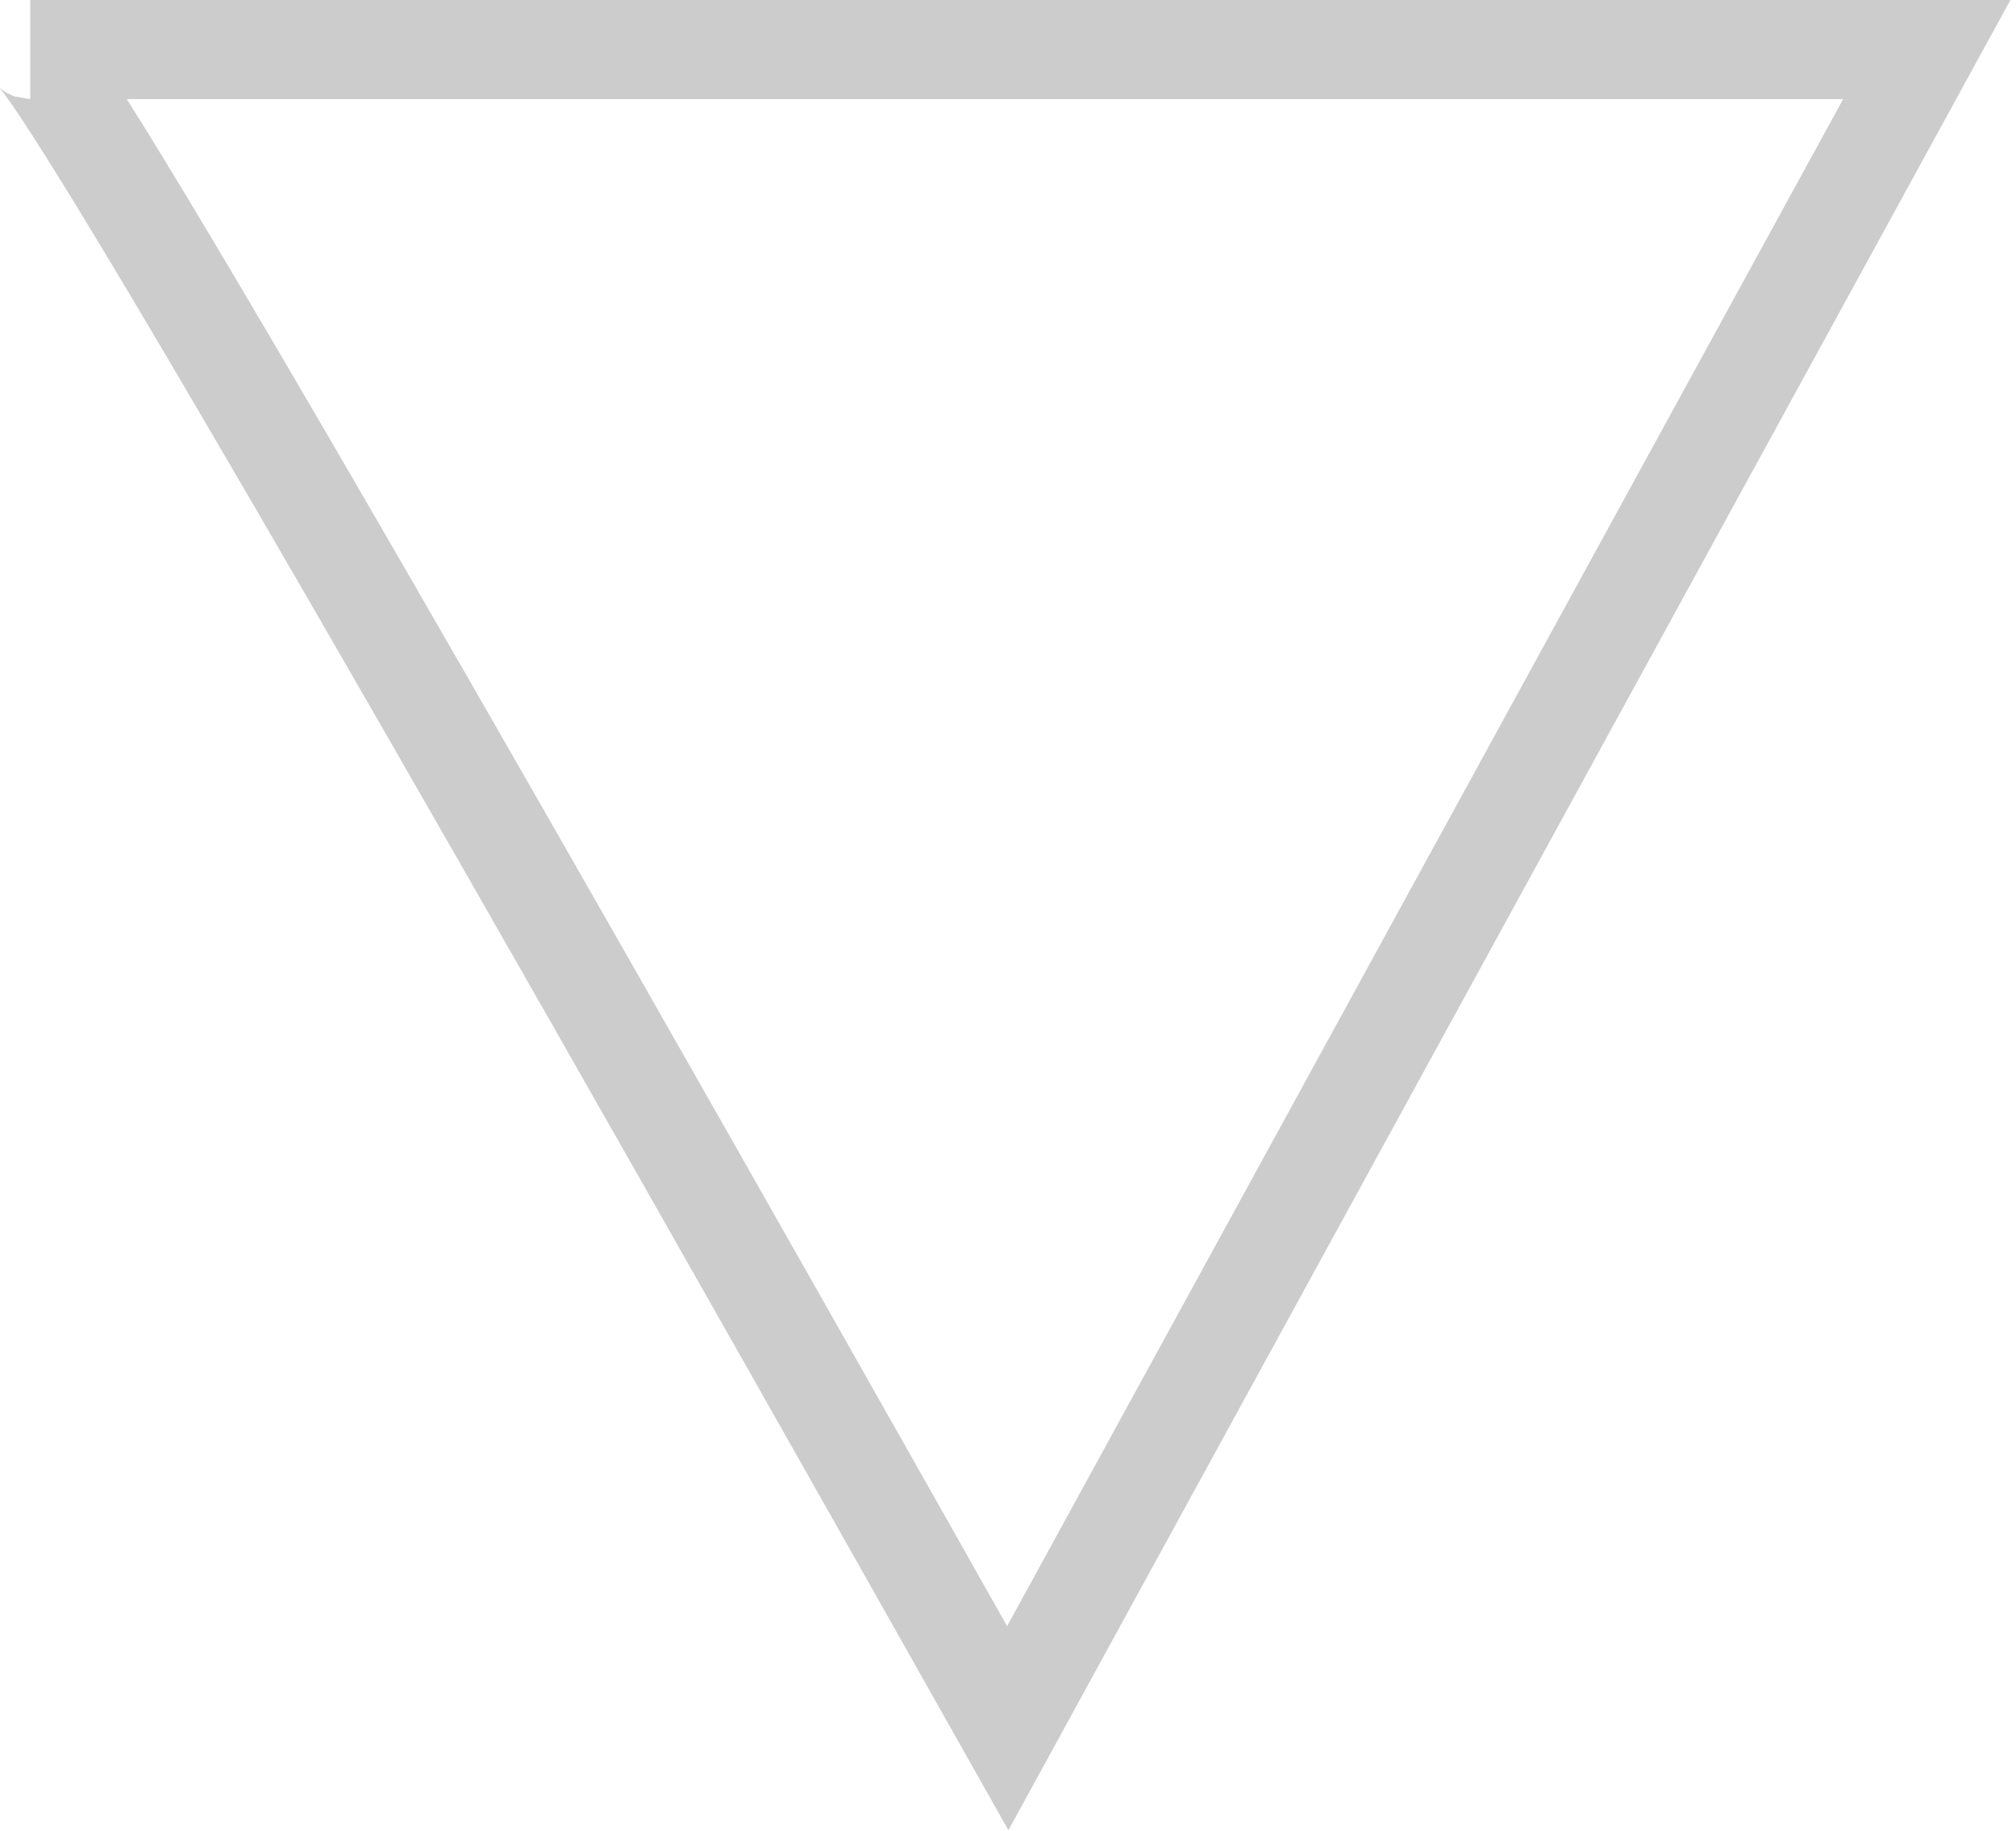
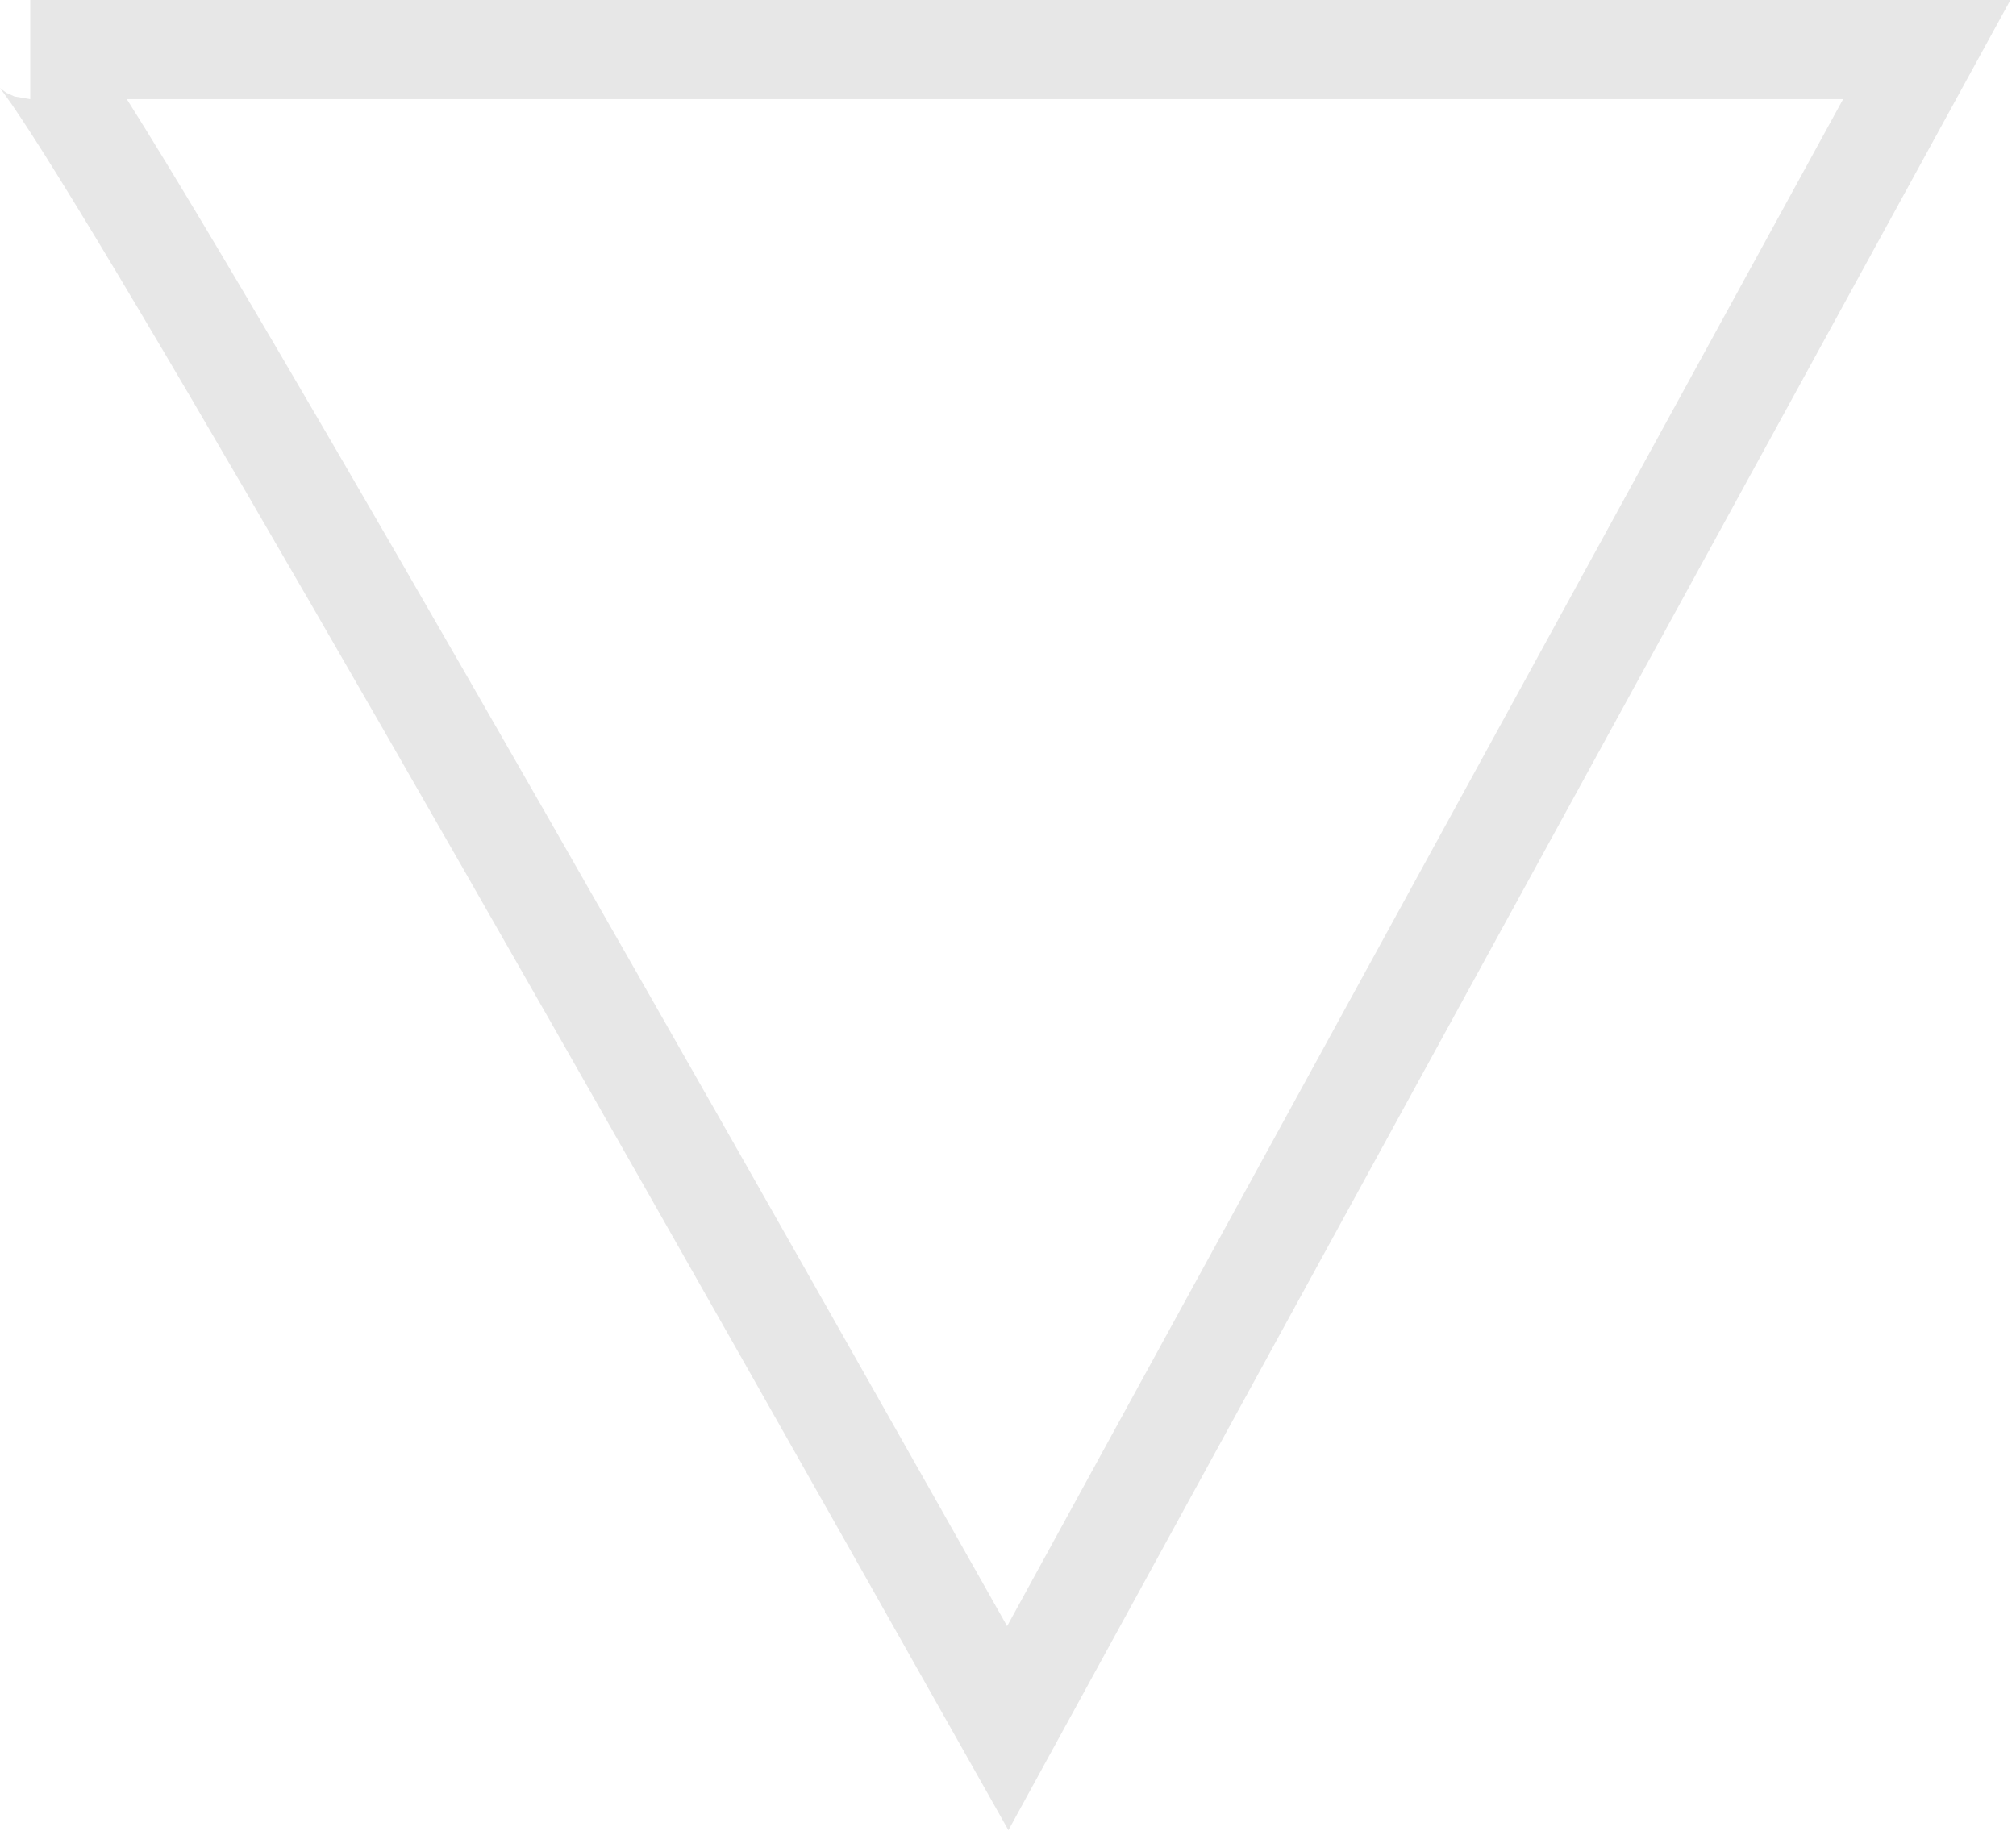
<svg xmlns="http://www.w3.org/2000/svg" width="305" height="277">
-   <path fill="none" stroke="#000" stroke-width="15" d="M291.5 7.5H4.574c3.119 0 52.416 84.667 147.892 254L291.5 7.5z" opacity=".2" />
+   <path fill="none" stroke="#888" stroke-width="15" d="M291.5 7.5H4.574c3.119 0 52.416 84.667 147.892 254L291.5 7.5z" opacity=".2" />
</svg>
